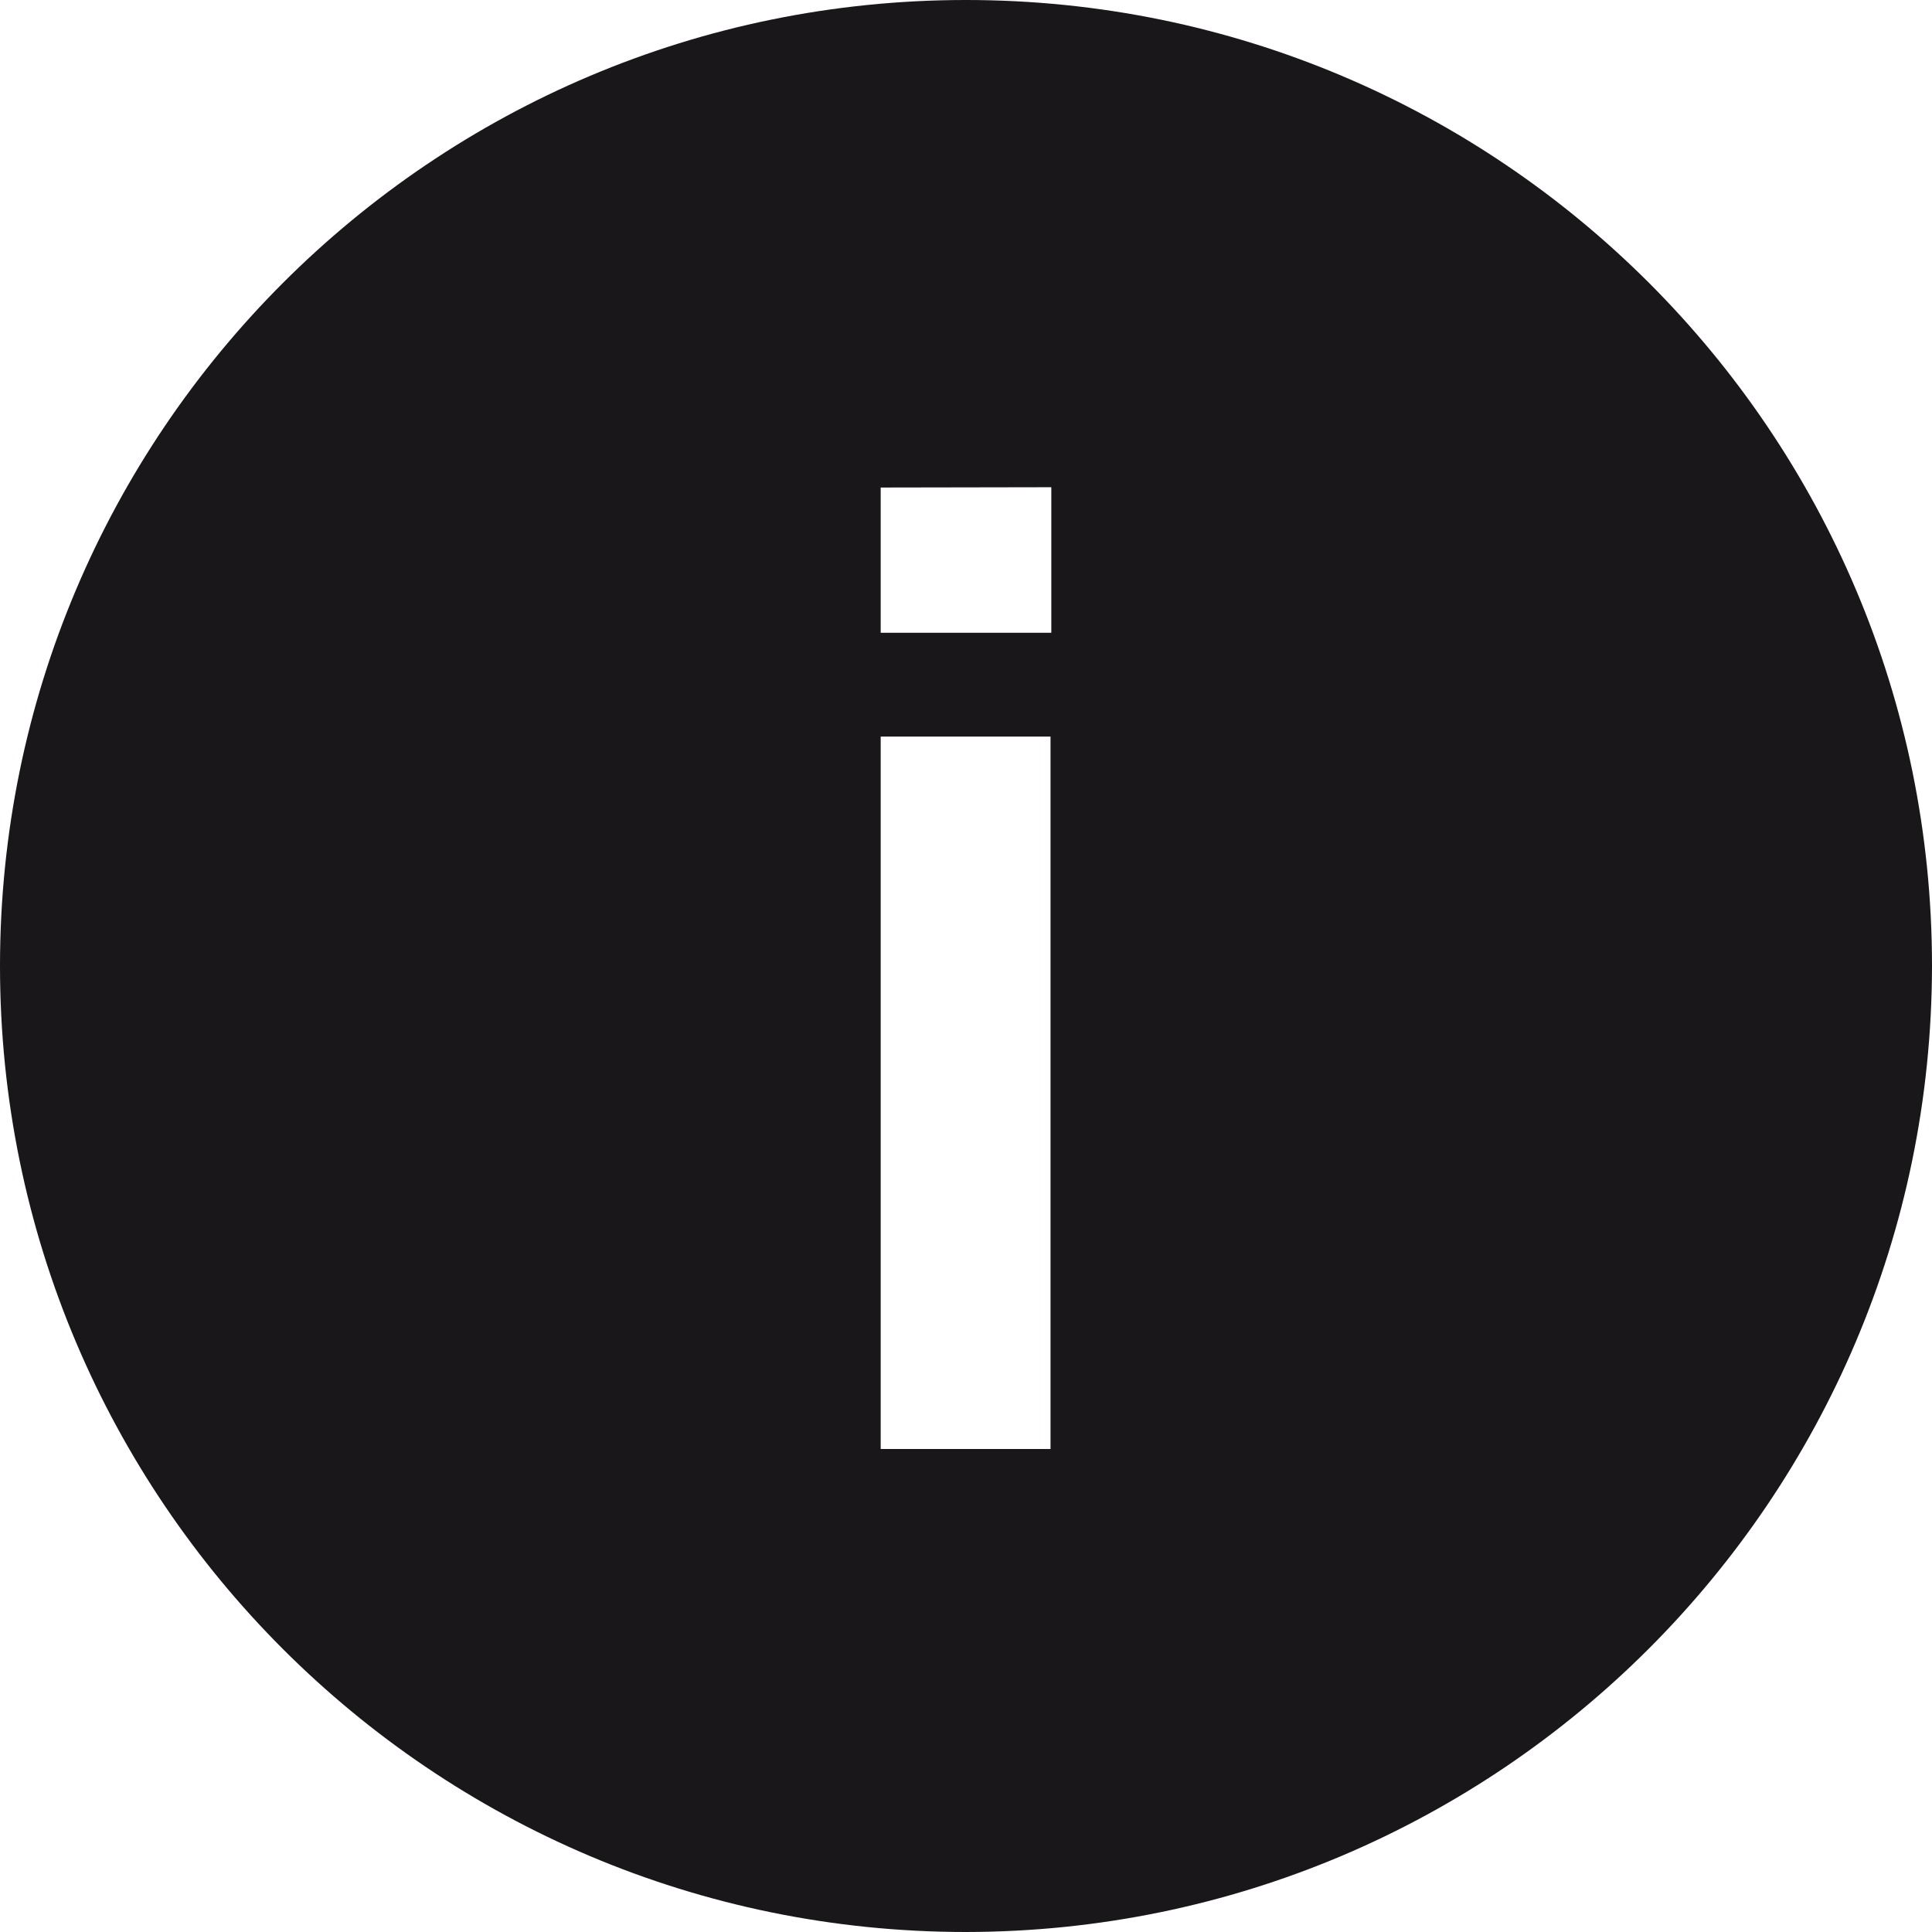
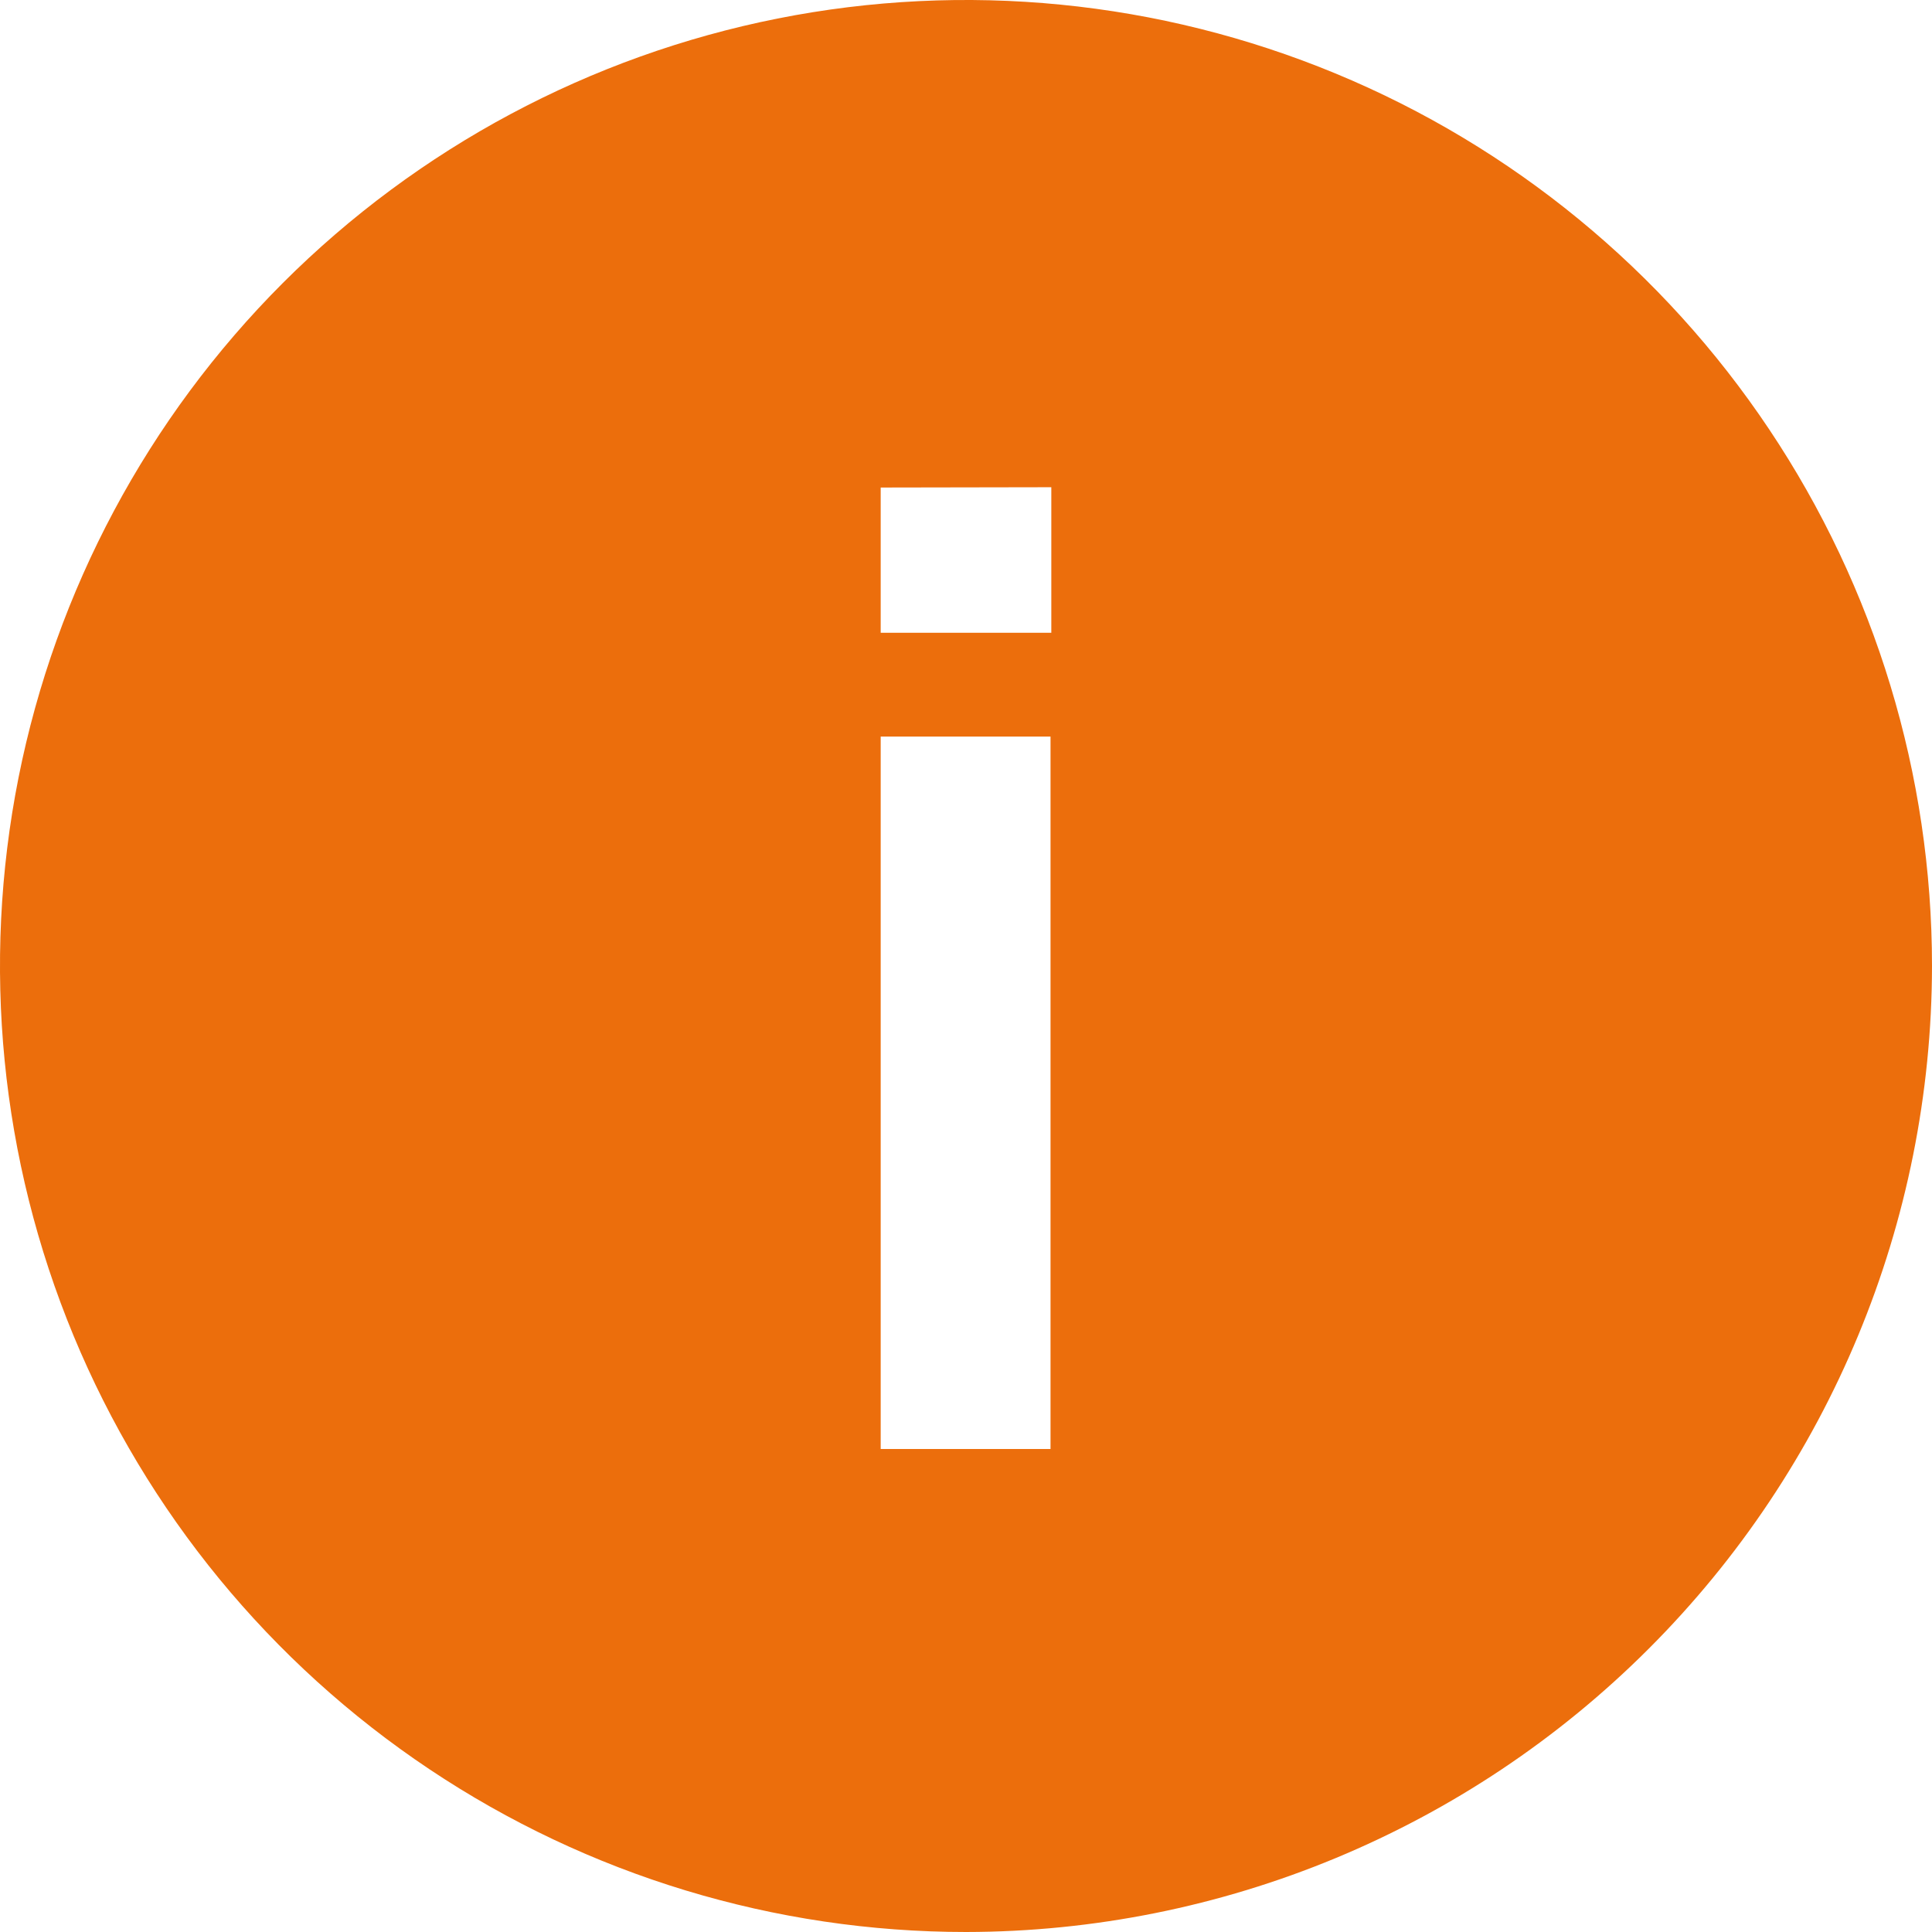
- <svg xmlns="http://www.w3.org/2000/svg" width="32" height="32" viewBox="0 0 32 32">
-   <defs>
-     <style>.a{fill:#1a171b;}</style>
-   </defs>
-   <path class="a" d="M16,32A16,16,0,1,1,32,16,16.018,16.018,0,0,1,16,32ZM14.587,12.2V24H17.4V12.2Zm0-4.125v2.406h2.826V8.07Z" />
+ <svg xmlns="http://www.w3.org/2000/svg" width="32" height="32" viewBox="0 0 32 32" fill="none">
+   <path d="M16 32C12.835 32 9.742 31.062 7.111 29.303C4.48 27.545 2.429 25.047 1.218 22.123C0.007 19.199 -0.31 15.982 0.307 12.879C0.925 9.775 2.449 6.924 4.686 4.686C6.924 2.449 9.775 0.925 12.879 0.307C15.982 -0.31 19.199 0.007 22.123 1.218C25.047 2.429 27.545 4.48 29.303 7.111C31.062 9.742 32 12.835 32 16C31.995 20.242 30.308 24.309 27.308 27.308C24.309 30.308 20.242 31.995 16 32ZM14.587 12.2V24H17.4V12.2H14.587ZM14.587 8.075V10.481H17.413V8.07L14.587 8.075Z" fill="#EC6E0C" />
</svg>
